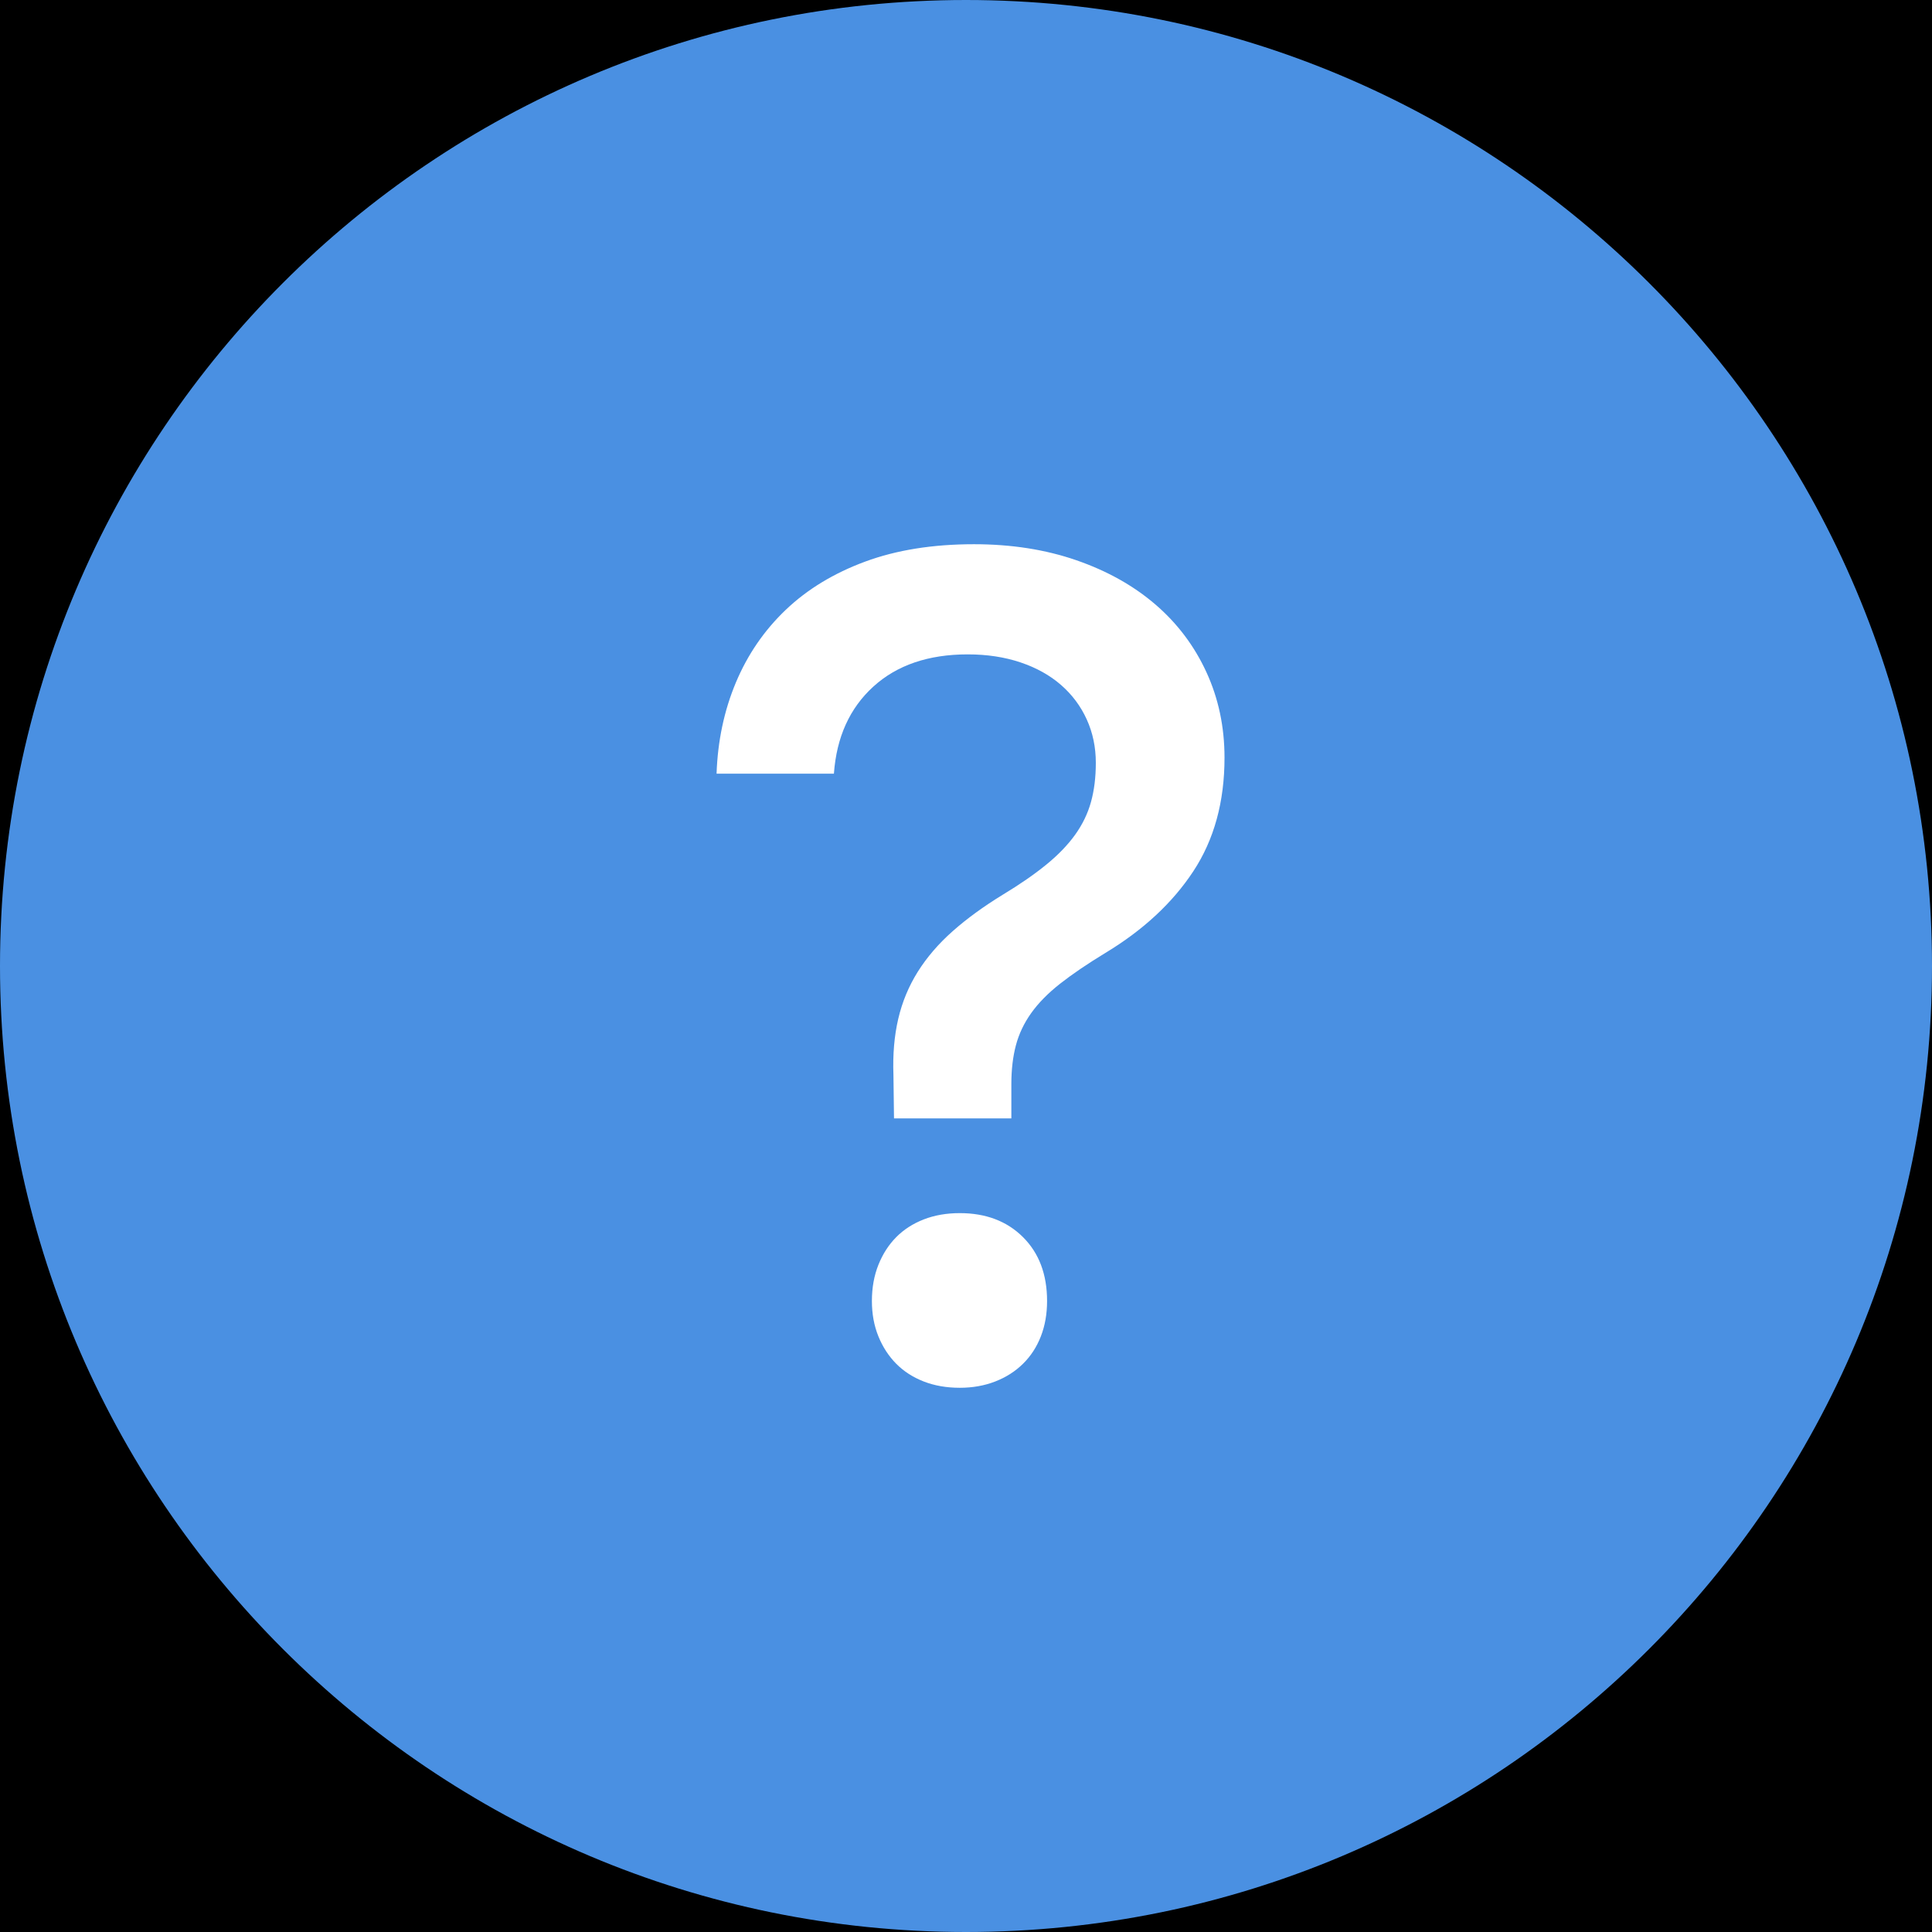
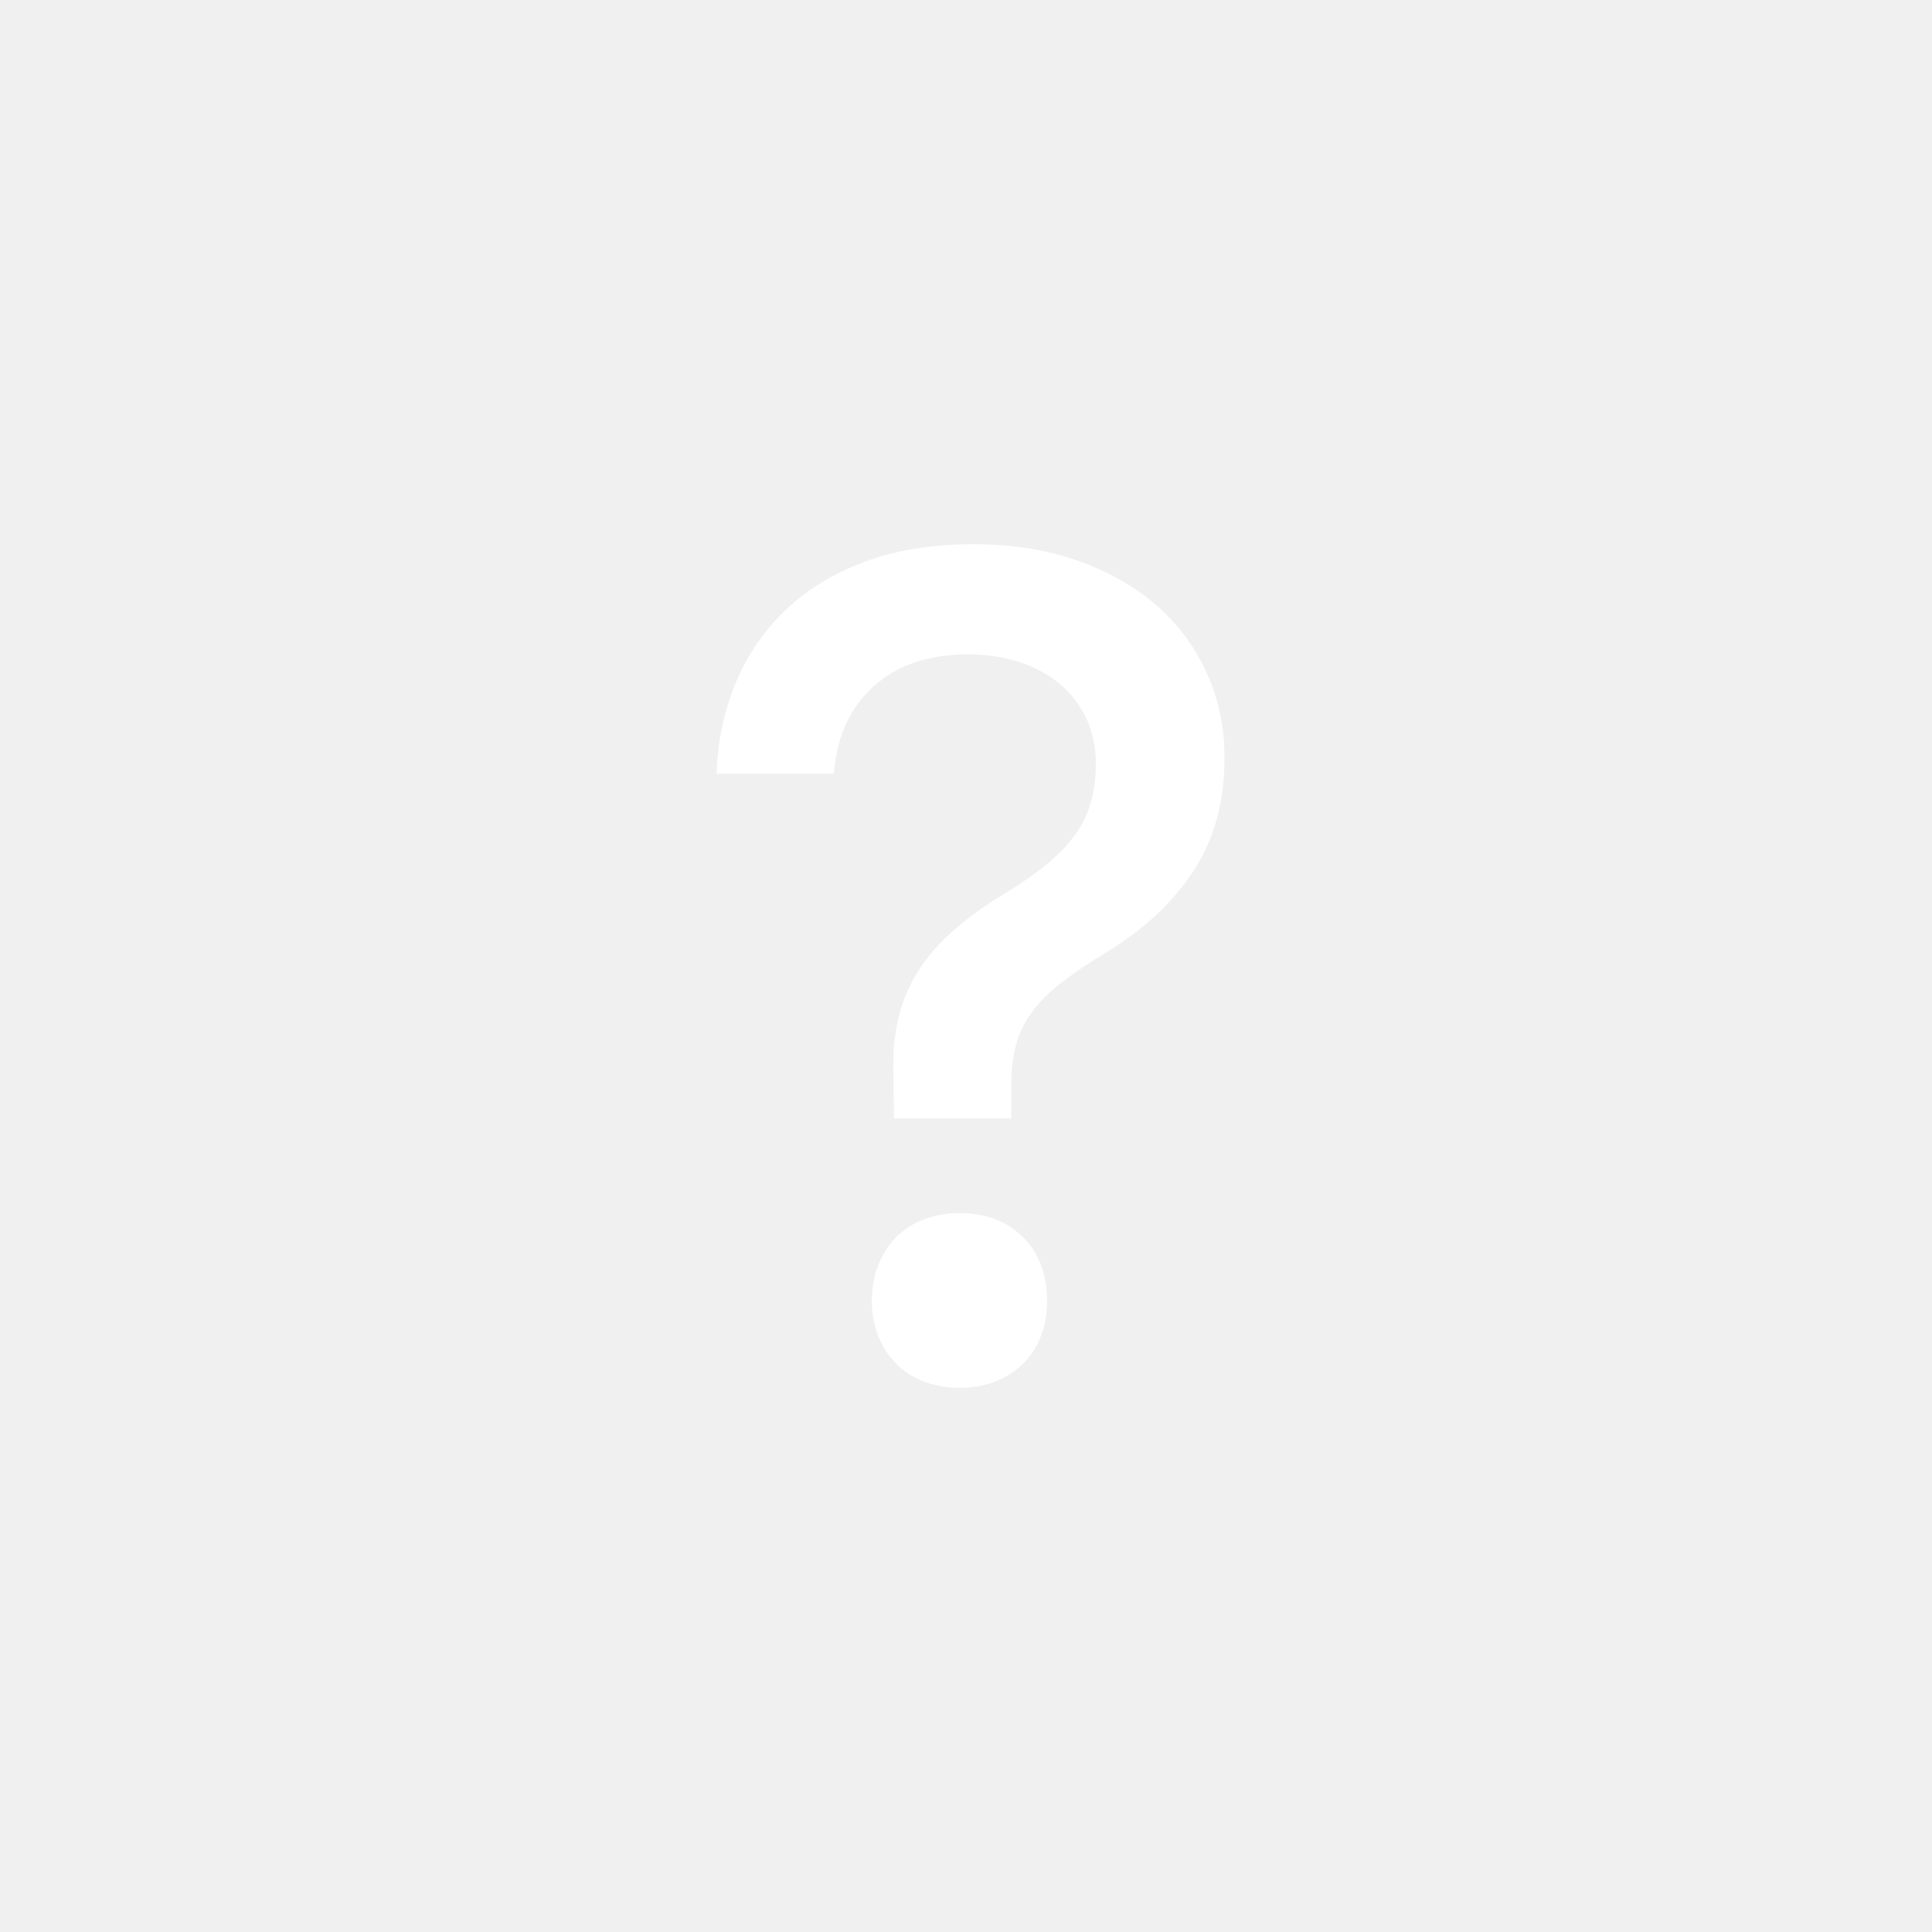
- <svg xmlns="http://www.w3.org/2000/svg" width="160" height="160" viewBox="0 0 160 160" fill="none">
-   <rect width="160" height="160" fill="black" fillOpacity="0" />
-   <path fillRule="evenodd" clipRule="evenodd" d="M80 160C124.183 160 160 124.183 160 80C160 35.817 124.183 0 80 0C35.817 0 0 35.817 0 80C0 124.183 35.817 160 80 160Z" fill="#4A90E2" />
+ <svg xmlns="http://www.w3.org/2000/svg" width="160" height="160" viewBox="0 0 160 160" fill="red">
  <path fillRule="evenodd" clipRule="evenodd" d="M59.343 64.071C59.437 61.361 59.969 58.849 60.939 56.532C61.909 54.216 63.286 52.208 65.07 50.506C66.855 48.804 69.045 47.473 71.643 46.512C74.241 45.551 77.246 45.07 80.657 45.07C83.756 45.07 86.581 45.512 89.132 46.394C91.682 47.276 93.865 48.497 95.681 50.057C97.496 51.617 98.905 53.484 99.906 55.658C100.908 57.832 101.409 60.196 101.409 62.748C101.409 66.403 100.548 69.538 98.826 72.154C97.105 74.769 94.679 77.022 91.549 78.913C90.047 79.827 88.795 80.677 87.793 81.465C86.792 82.253 85.994 83.064 85.399 83.9C84.804 84.734 84.382 85.625 84.132 86.57C83.881 87.515 83.756 88.587 83.756 89.784V92.62H74.038L73.991 89.028C73.928 87.326 74.061 85.774 74.39 84.372C74.718 82.97 75.258 81.67 76.009 80.473C76.761 79.275 77.723 78.157 78.897 77.117C80.07 76.077 81.455 75.069 83.052 74.092C84.46 73.241 85.657 72.414 86.643 71.61C87.629 70.807 88.427 69.98 89.038 69.129C89.648 68.278 90.086 67.372 90.352 66.411C90.618 65.45 90.751 64.371 90.751 63.173C90.751 61.881 90.501 60.684 90 59.581C89.499 58.478 88.787 57.525 87.864 56.721C86.941 55.918 85.822 55.296 84.507 54.855C83.192 54.413 81.737 54.193 80.141 54.193C76.886 54.193 74.28 55.083 72.324 56.863C70.368 58.644 69.28 61.046 69.061 64.071H59.343ZM79.484 114.93C78.388 114.93 77.394 114.756 76.502 114.41C75.61 114.063 74.851 113.575 74.225 112.944C73.6 112.314 73.106 111.558 72.747 110.676C72.387 109.793 72.207 108.817 72.207 107.745C72.207 106.642 72.387 105.642 72.747 104.744C73.106 103.846 73.6 103.082 74.225 102.451C74.851 101.821 75.61 101.333 76.502 100.986C77.394 100.639 78.388 100.466 79.484 100.466C81.643 100.466 83.388 101.128 84.718 102.451C86.049 103.775 86.714 105.539 86.714 107.745C86.714 108.817 86.542 109.793 86.197 110.676C85.853 111.558 85.36 112.314 84.718 112.944C84.077 113.575 83.31 114.063 82.418 114.41C81.526 114.756 80.548 114.93 79.484 114.93Z" fill="white" />
</svg>
